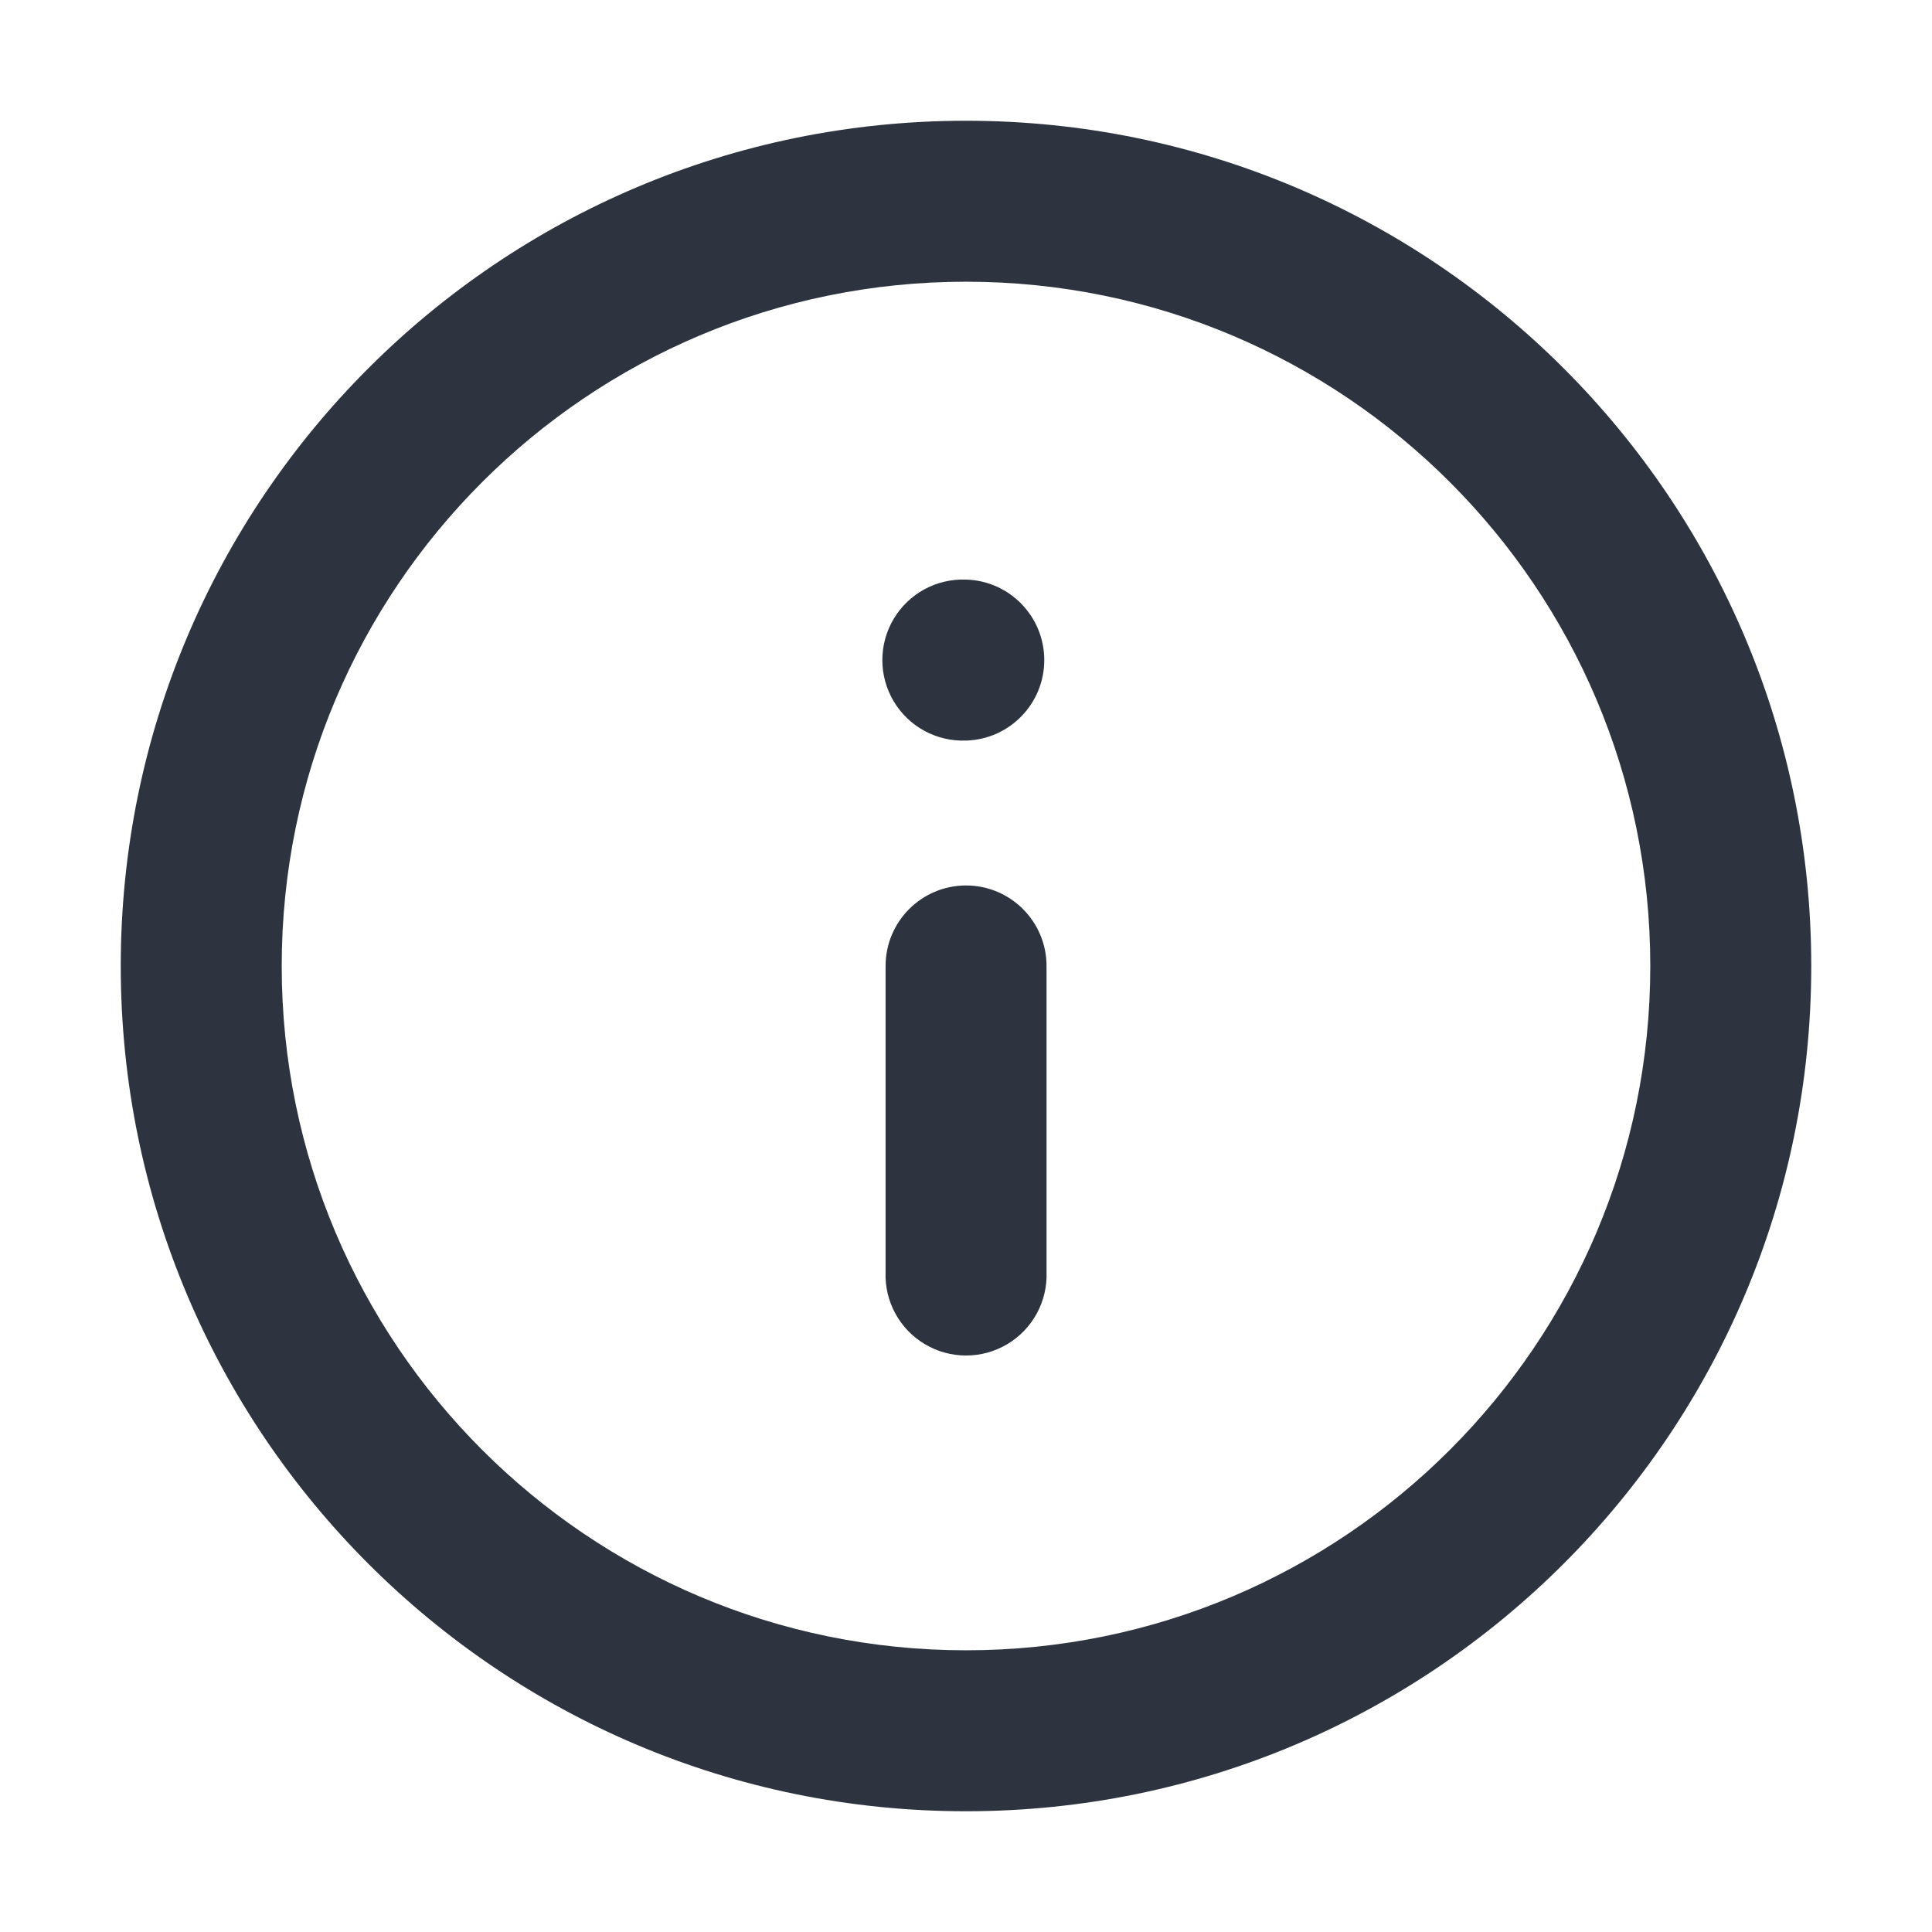
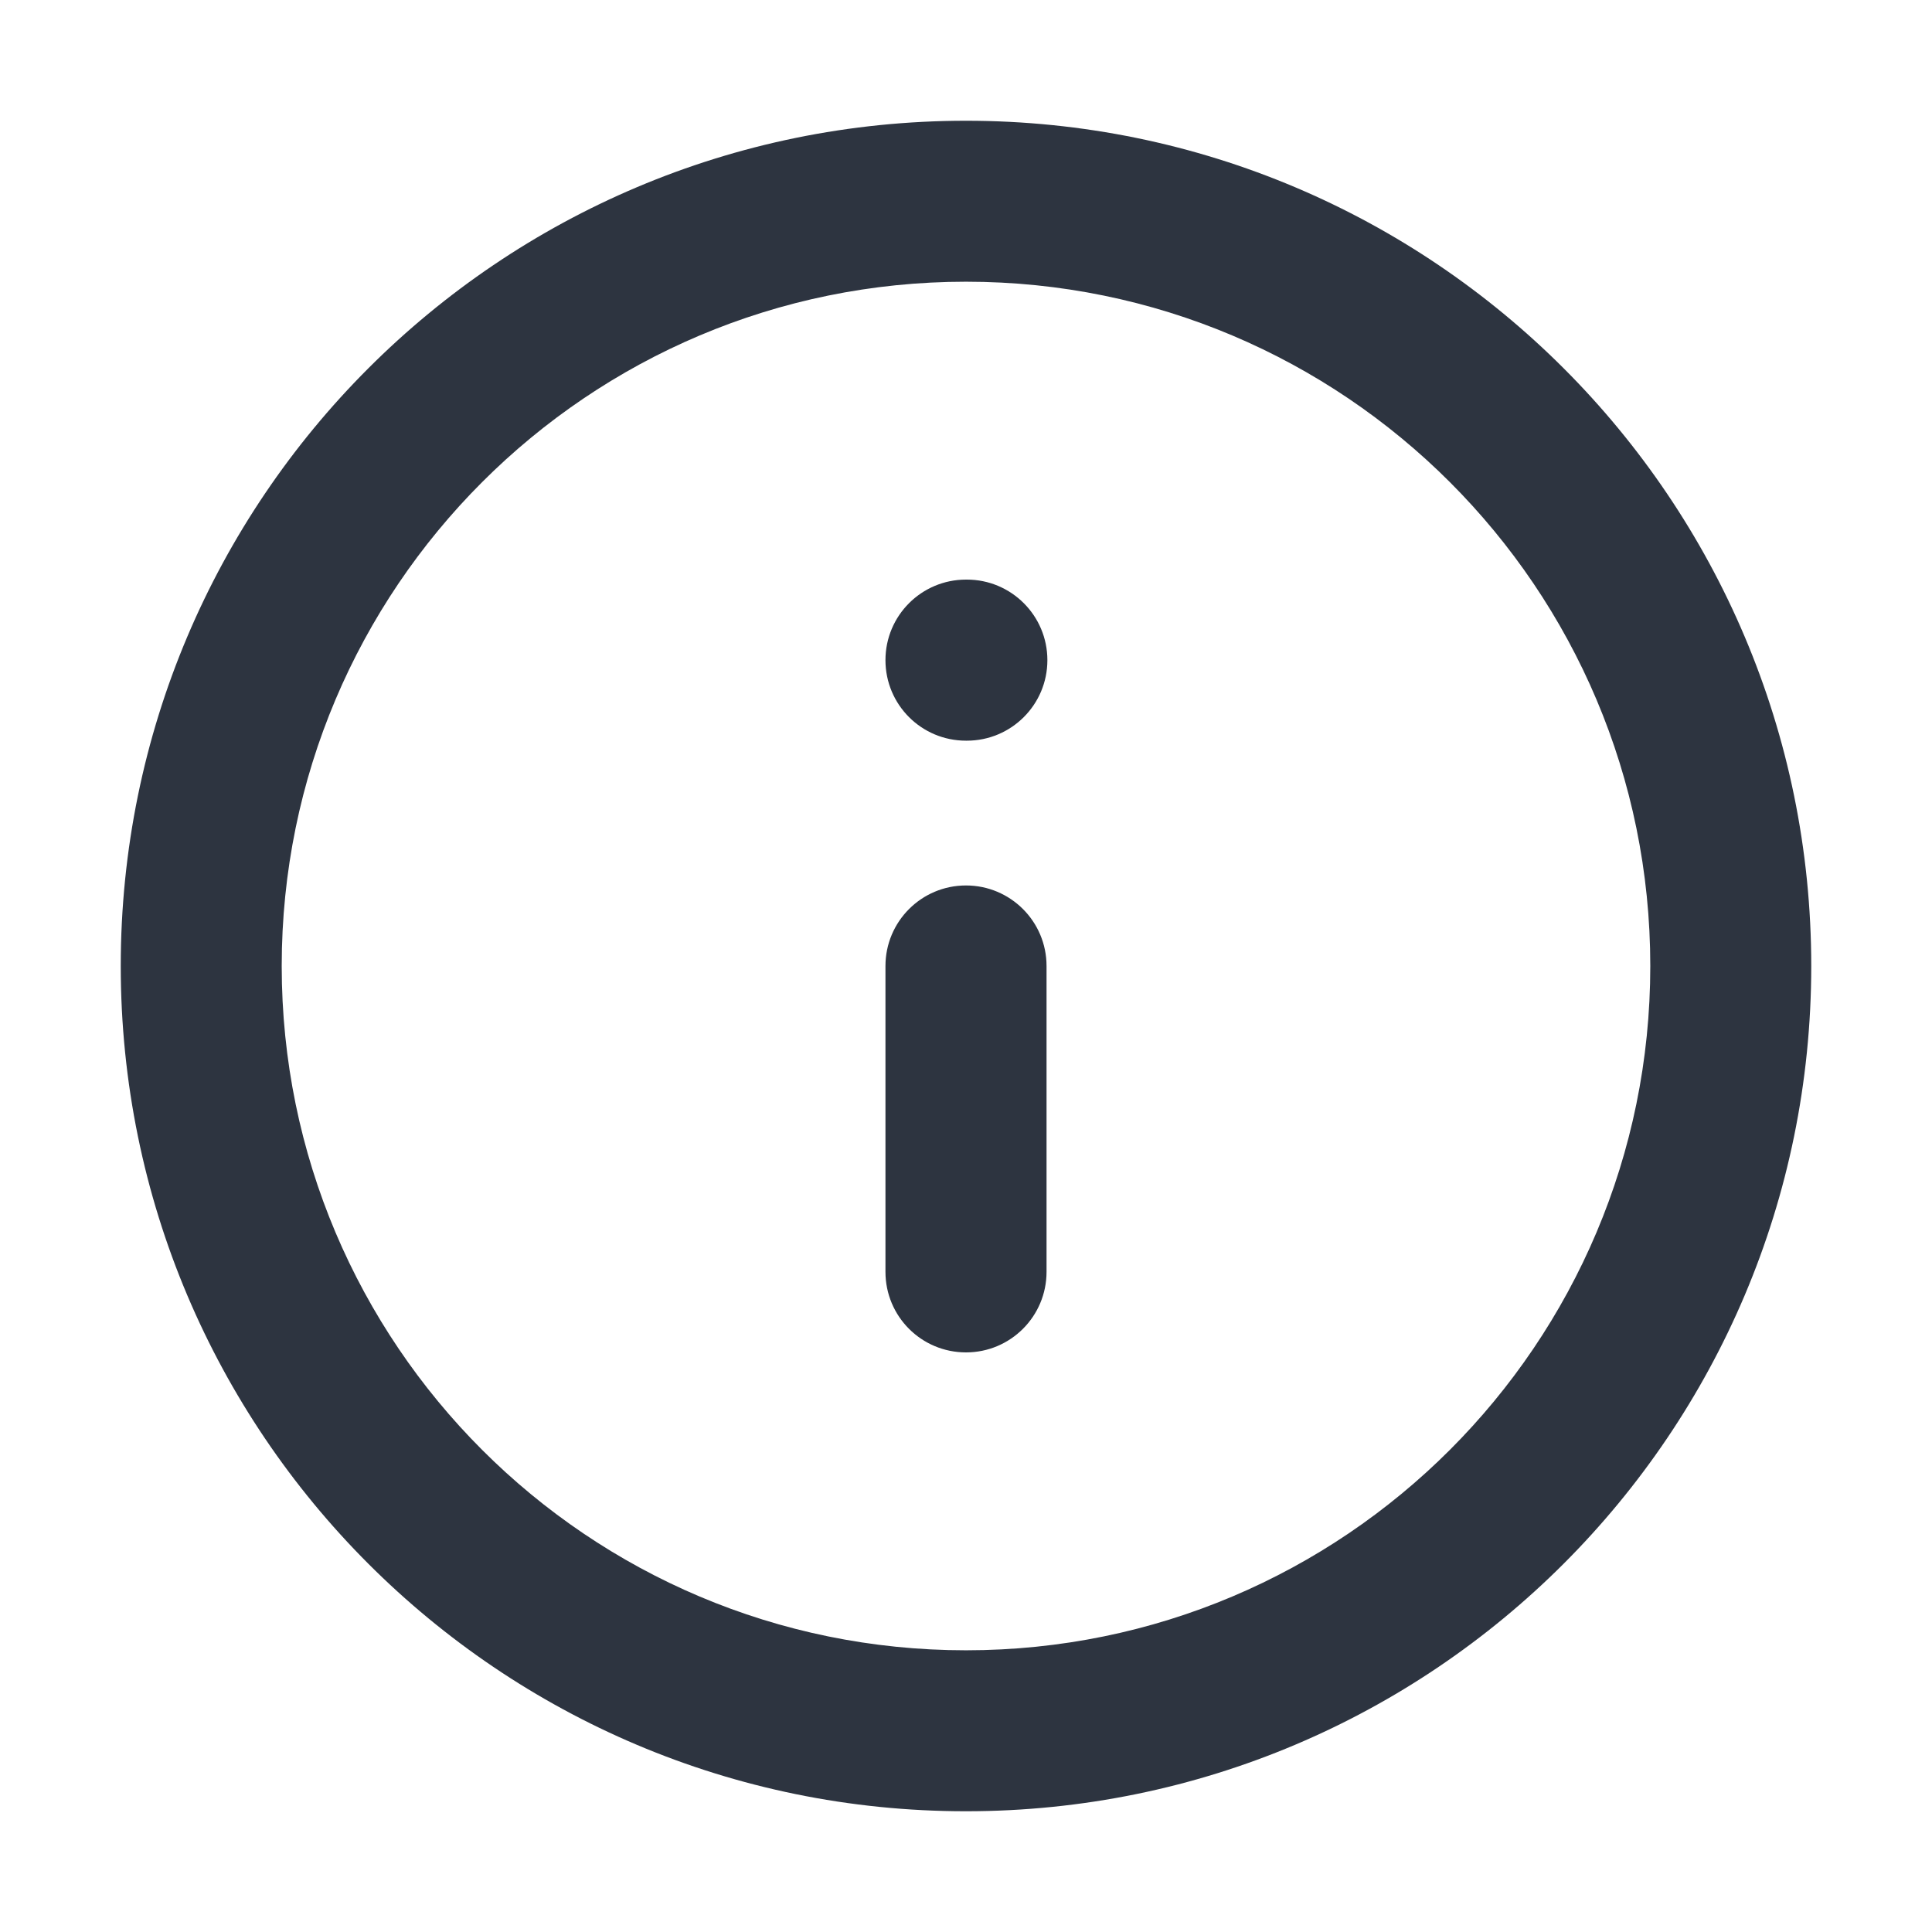
- <svg xmlns="http://www.w3.org/2000/svg" width="16" height="16" fill="none">
-   <path fill-rule="evenodd" clip-rule="evenodd" d="M8 2.333c-3.13 0-5.667 2.537-5.667 5.667 0 3.13 2.537 5.667 5.667 5.667 3.13 0 5.667-2.537 5.667-5.667 0-3.13-2.537-5.667-5.667-5.667ZM1 8C1 4.134 4.134 1 8 1c3.866 0 7 3.134 7 7 0 3.866-3.134 7-7 7C4.134 15.001 1 11.866 1 8Zm7-.667A.667.667 0 0 1 8.667 8v2.533a.667.667 0 1 1-1.333 0V8A.667.667 0 0 1 8 7.333ZM8 4.8a.667.667 0 1 0 0 1.333h.007a.667.667 0 0 0 0-1.333h-.007Z" fill="#2D3440" />
+ <svg xmlns="http://www.w3.org/2000/svg" width="16" height="16" viewBox="0 0 16 16" fill="none">
+   <path fill-rule="evenodd" clip-rule="evenodd" d="M8 2.333c-3.13 0-5.667 2.537-5.667 5.667 0 3.13 2.537 5.667 5.667 5.667 3.13 0 5.667-2.537 5.667-5.667 0-3.13-2.537-5.667-5.667-5.667ZM1 8C1 4.134 4.134 1 8 1c3.866 0 7 3.134 7 7 0 3.866-3.134 7-7 7C4.134 15.001 1 11.866 1 8Zm7-.667c.368 0 .667.298.667.667v2.533c0 .368-.298.667-.667.667s-.667-.298-.667-.667V8c0-.368.298-.667.667-.667Zm0-2.533c-.368 0-.667.298-.667.667s.298.667.667.667h.007c.368 0 .667-.298.667-.667 0-.368-.298-.667-.667-.667h-.007Z" fill="#2D3440" />
</svg>
